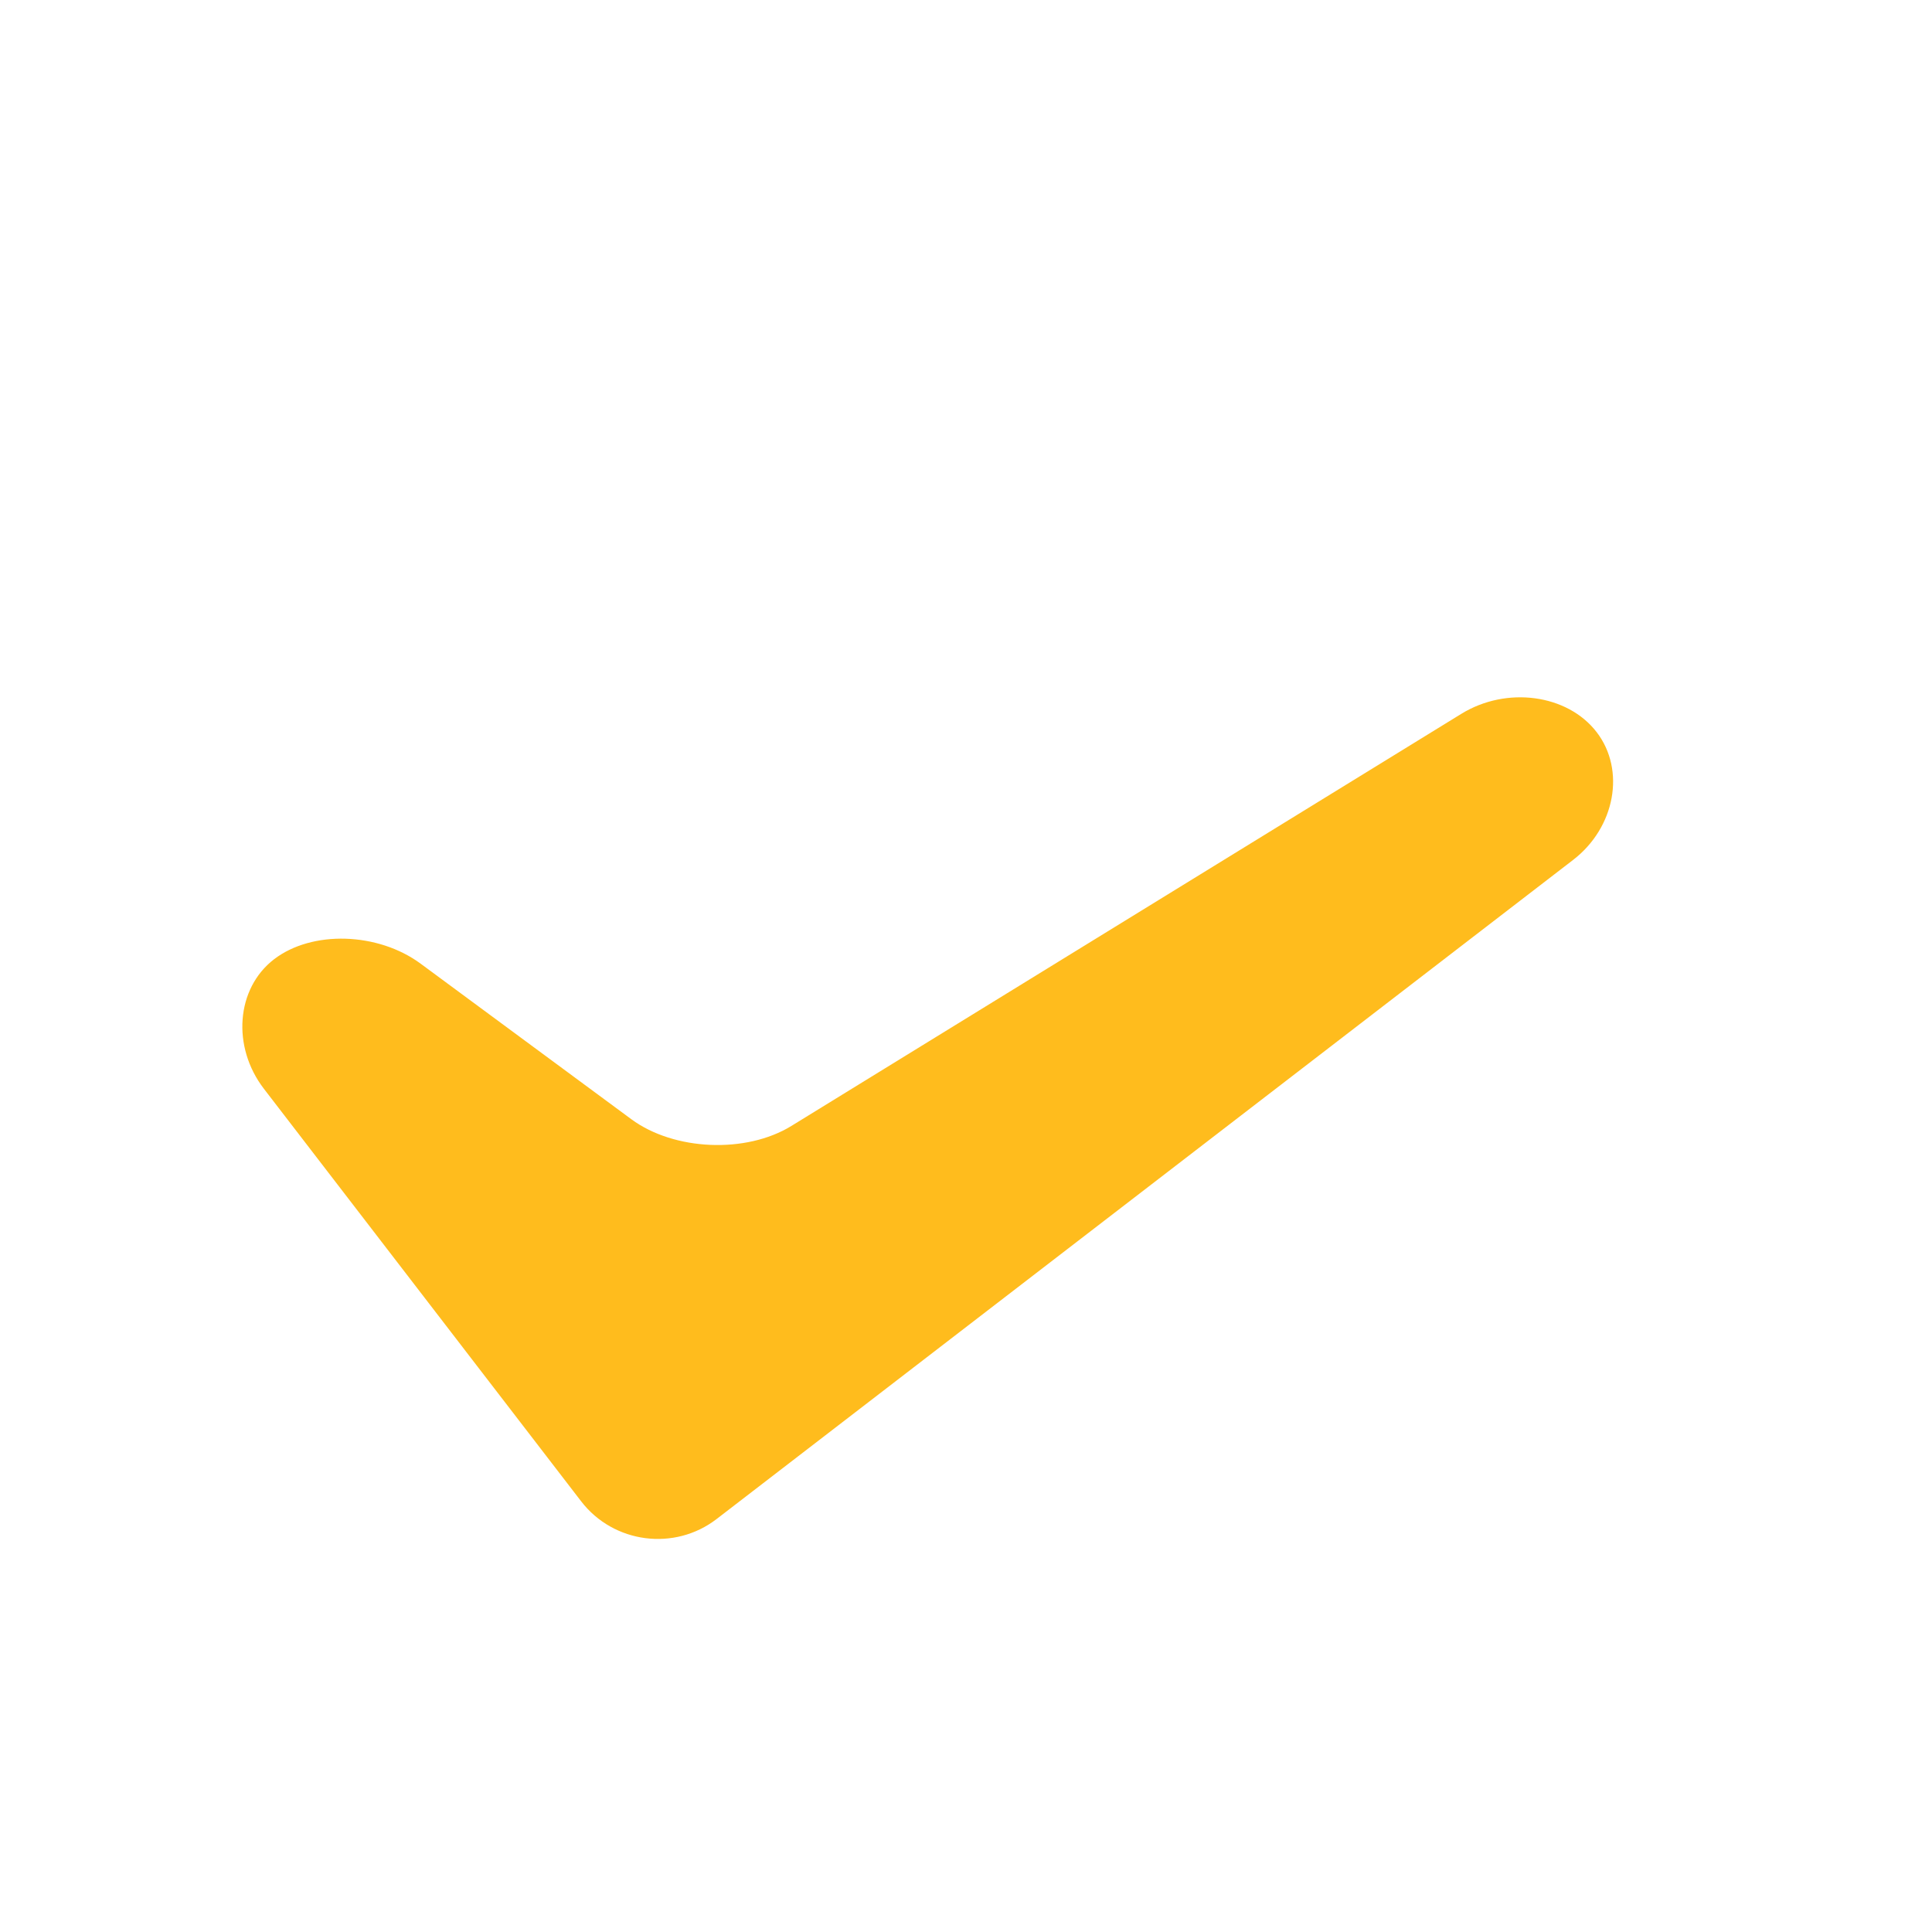
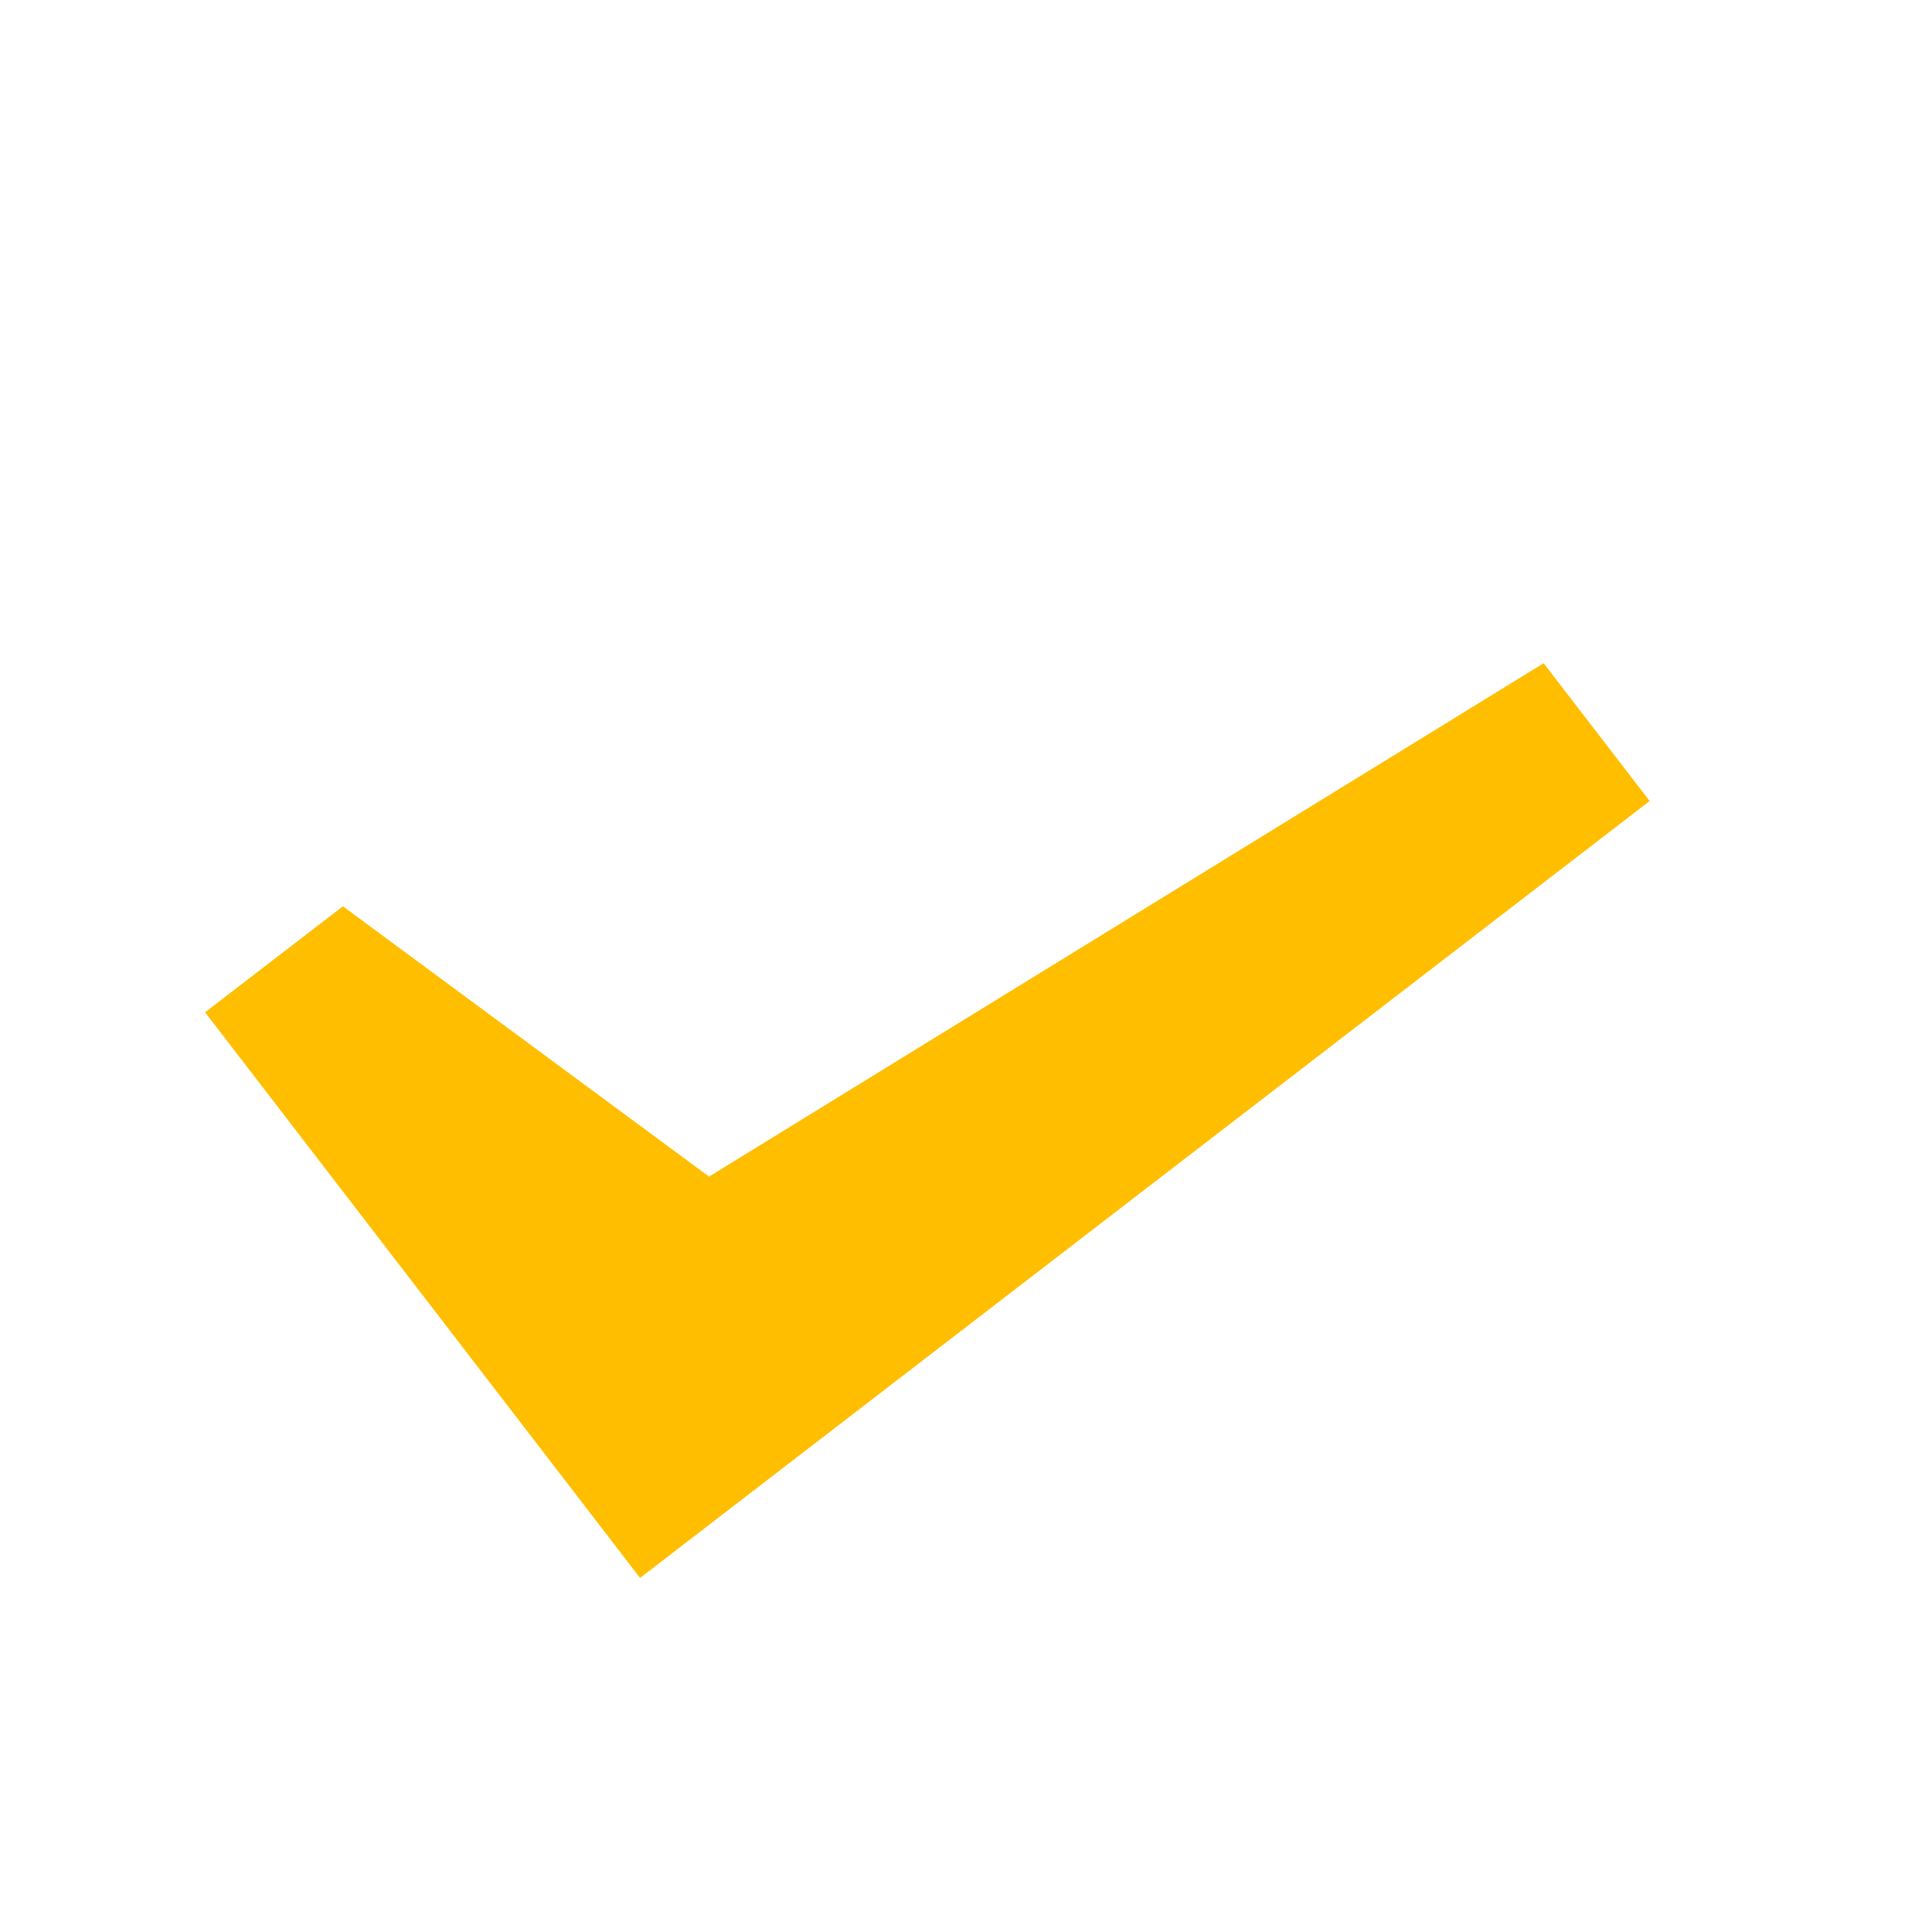
<svg xmlns="http://www.w3.org/2000/svg" version="1.1" id="Layer_1" x="0px" y="0px" width="500px" height="500px" viewBox="0 0 500 500" enable-background="new 0 0 500 500" xml:space="preserve">
-   <g opacity="0.9" enable-background="new    ">
-     <path fill="#FFB504" d="M163.387,289.652c11.062,8.167,29.695,8.954,41.407,1.75l173.404-106.668   c11.712-7.204,27.466-5.072,35.01,4.737c7.544,9.81,4.801,24.697-6.096,33.082L185.461,393.119   c-10.897,8.386-26.671,6.328-35.053-4.571L68.315,281.799c-8.382-10.9-7.214-25.99,2.596-33.534   c9.81-7.544,26.887-7.034,37.949,1.132L163.387,289.652z" />
-   </g>
+   <polygon fill="#FFBE00" enable-background="new    " points="183.5,304.5 399.492,171.635 426.925,207.307 165.648,408.365   53.075,261.981 88.747,234.549 " />
</svg>
